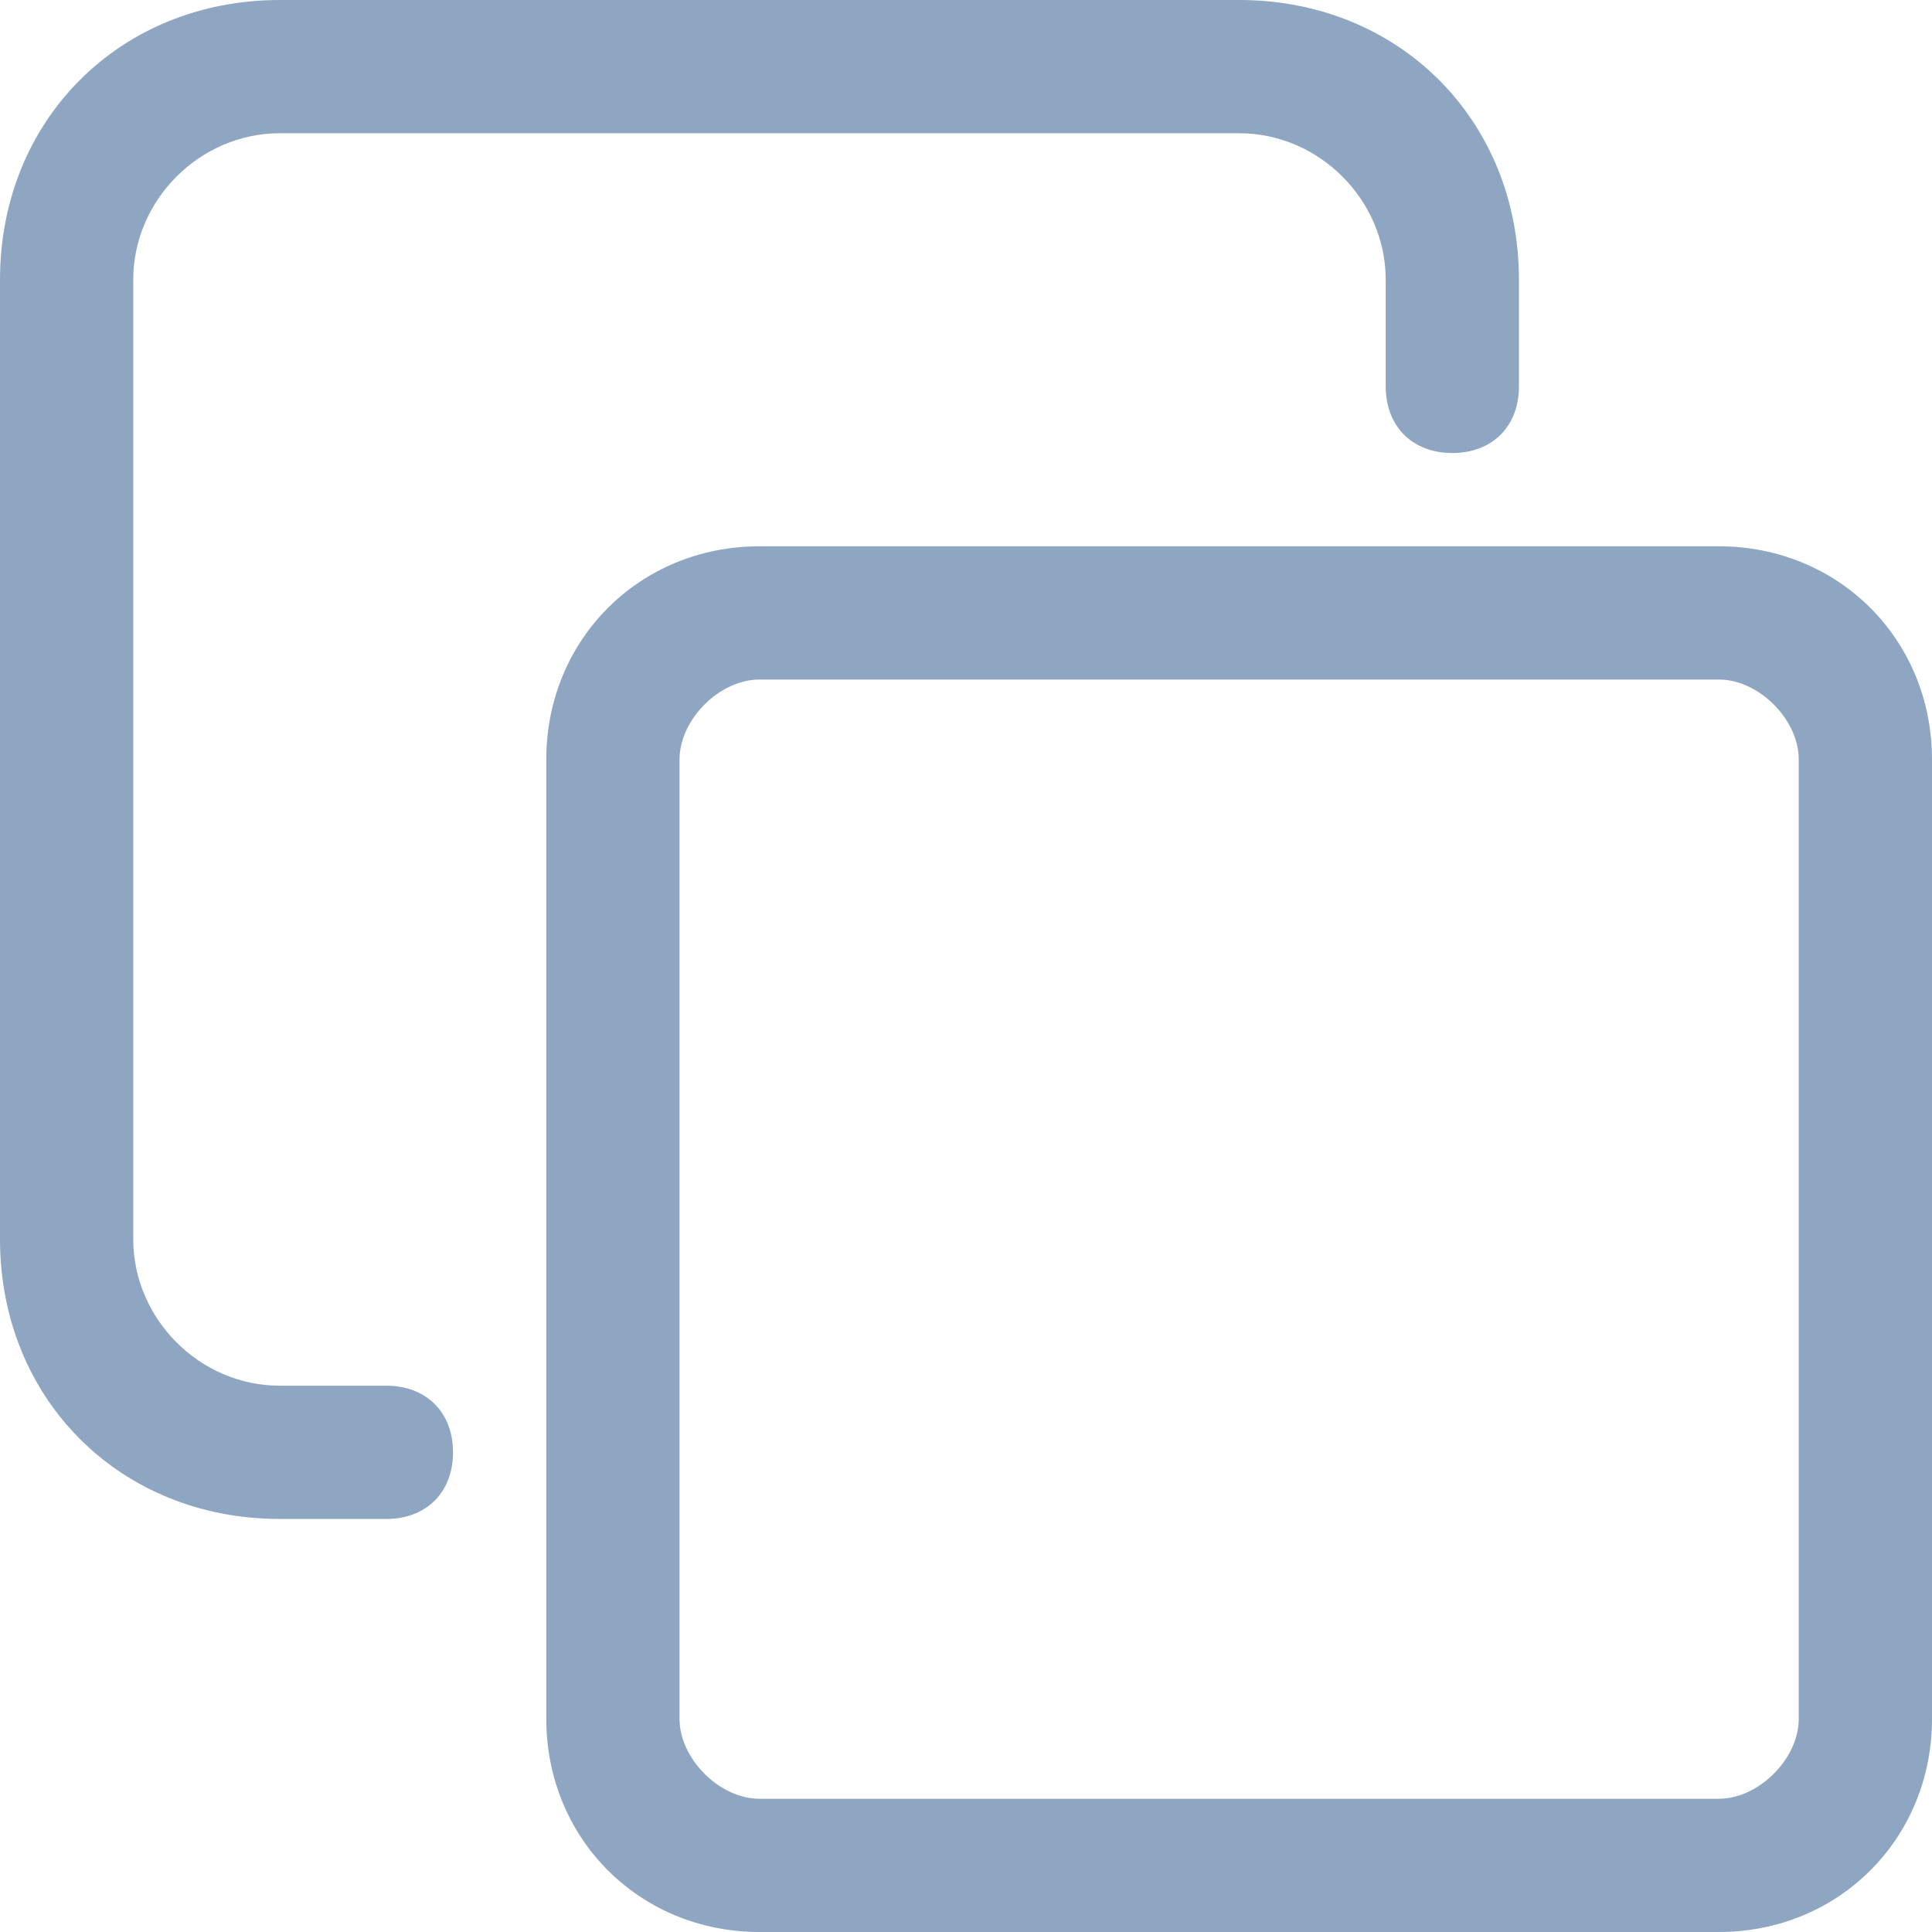
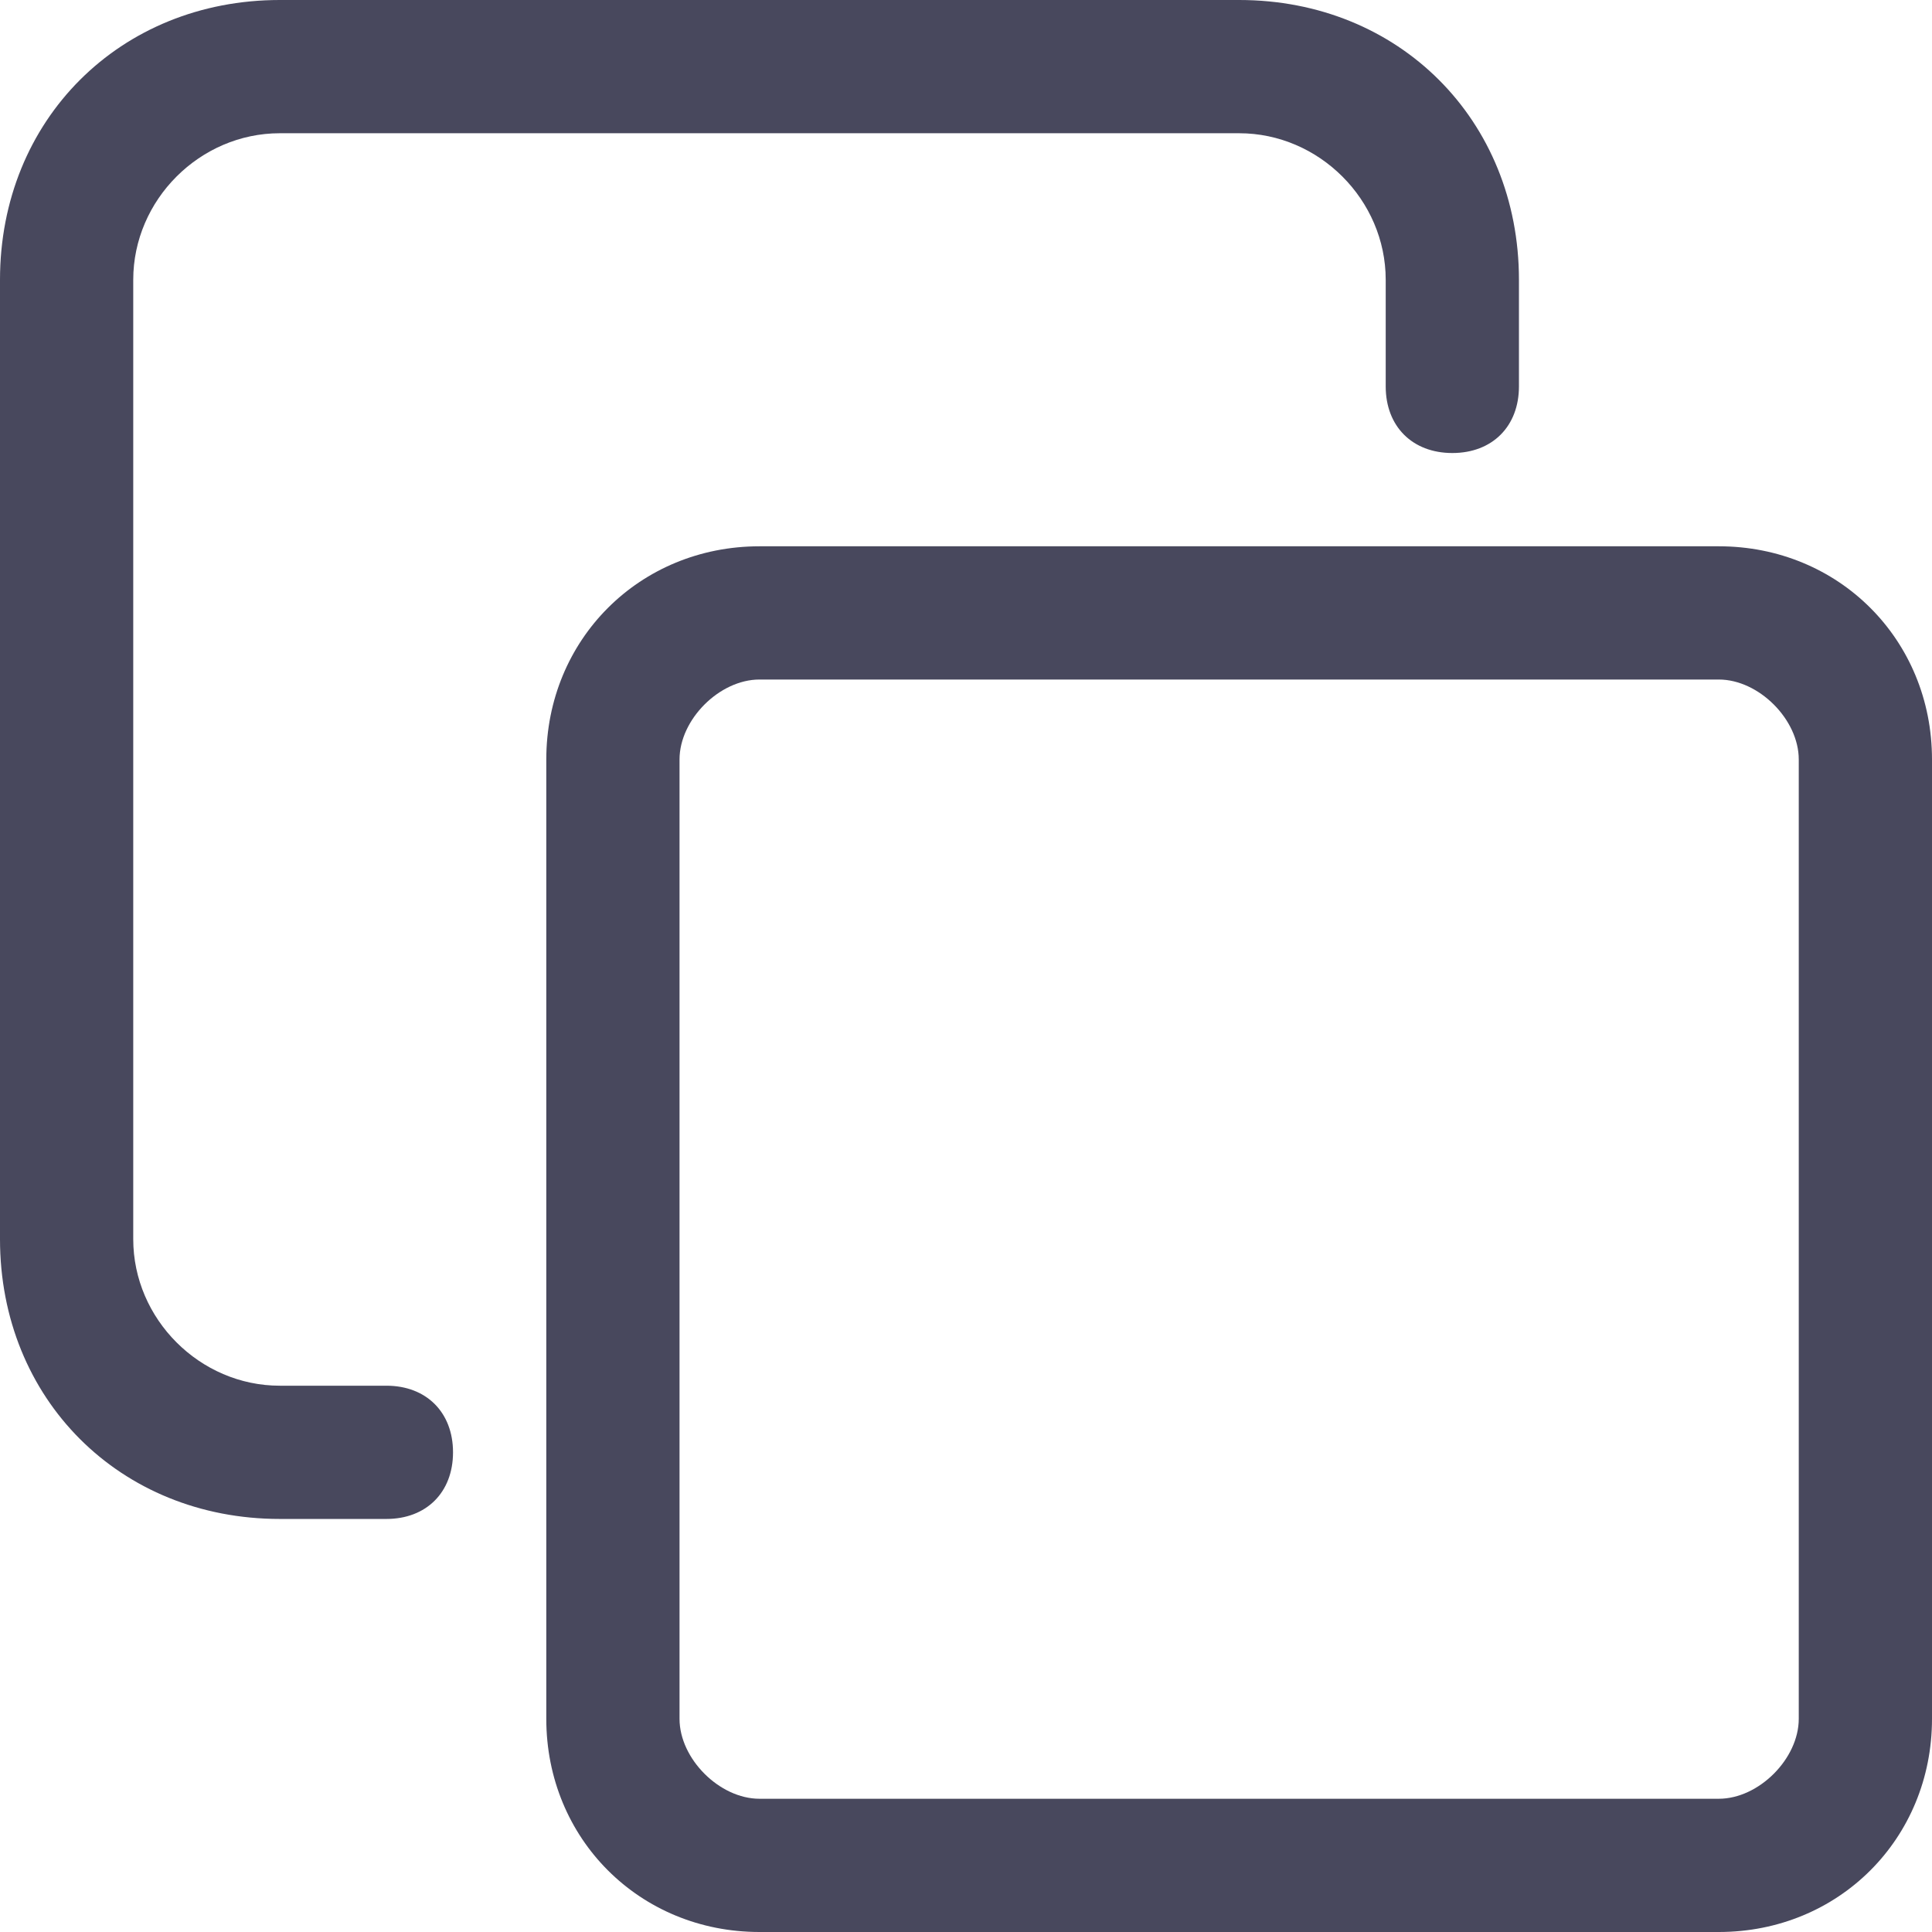
<svg xmlns="http://www.w3.org/2000/svg" version="1.1" x="0" y="0" viewBox="0 0 14.5 14.5" xml:space="preserve">
  <style>
        .st1 {
-             fill: #8ea6c1
+             fill: #48485D
        }
    </style>
  <g transform="translate(-976 -720)">
    <g transform="translate(981 725)">
      <g>
        <path d="M10.6 9h7.2c.9 0 1.6.7 1.6 1.6v7.2c0 .9-.7 1.6-1.6 1.6h-7.2c-.9 0-1.6-.7-1.6-1.6v-7.2c0-.9.7-1.6 1.6-1.6z" fill="none" transform="translate(-9.9 -9.9)" />
        <path class="st1" d="M10.6 10c-.3 0-.6.3-.6.6v7.2c0 .3.3.6.6.6h7.2c.3 0 .6-.3.6-.6v-7.2c0-.3-.3-.6-.6-.6h-7.2m0-1h7.2c.9 0 1.6.7 1.6 1.6v7.2c0 .9-.7 1.6-1.6 1.6h-7.2c-.9 0-1.6-.7-1.6-1.6v-7.2c0-.9.7-1.6 1.6-1.6z" transform="translate(-9.9 -9.9)" />
      </g>
      <path class="st1" d="M-2.1 6.4h-.8C-4.1 6.4-5 5.5-5 4.3v-7.2C-5-4.1-4.1-5-2.9-5h7.2c1.2 0 2.1.9 2.1 2.1v.8c0 .3-.2.5-.5.5s-.5-.2-.5-.5v-.8c0-.6-.5-1.1-1.1-1.1h-7.2C-3.5-4-4-3.5-4-2.9v7.2c0 .6.5 1.1 1.1 1.1h.8c.3 0 .5.2.5.5s-.2.5-.5.5z" />
    </g>
  </g>
</svg>
